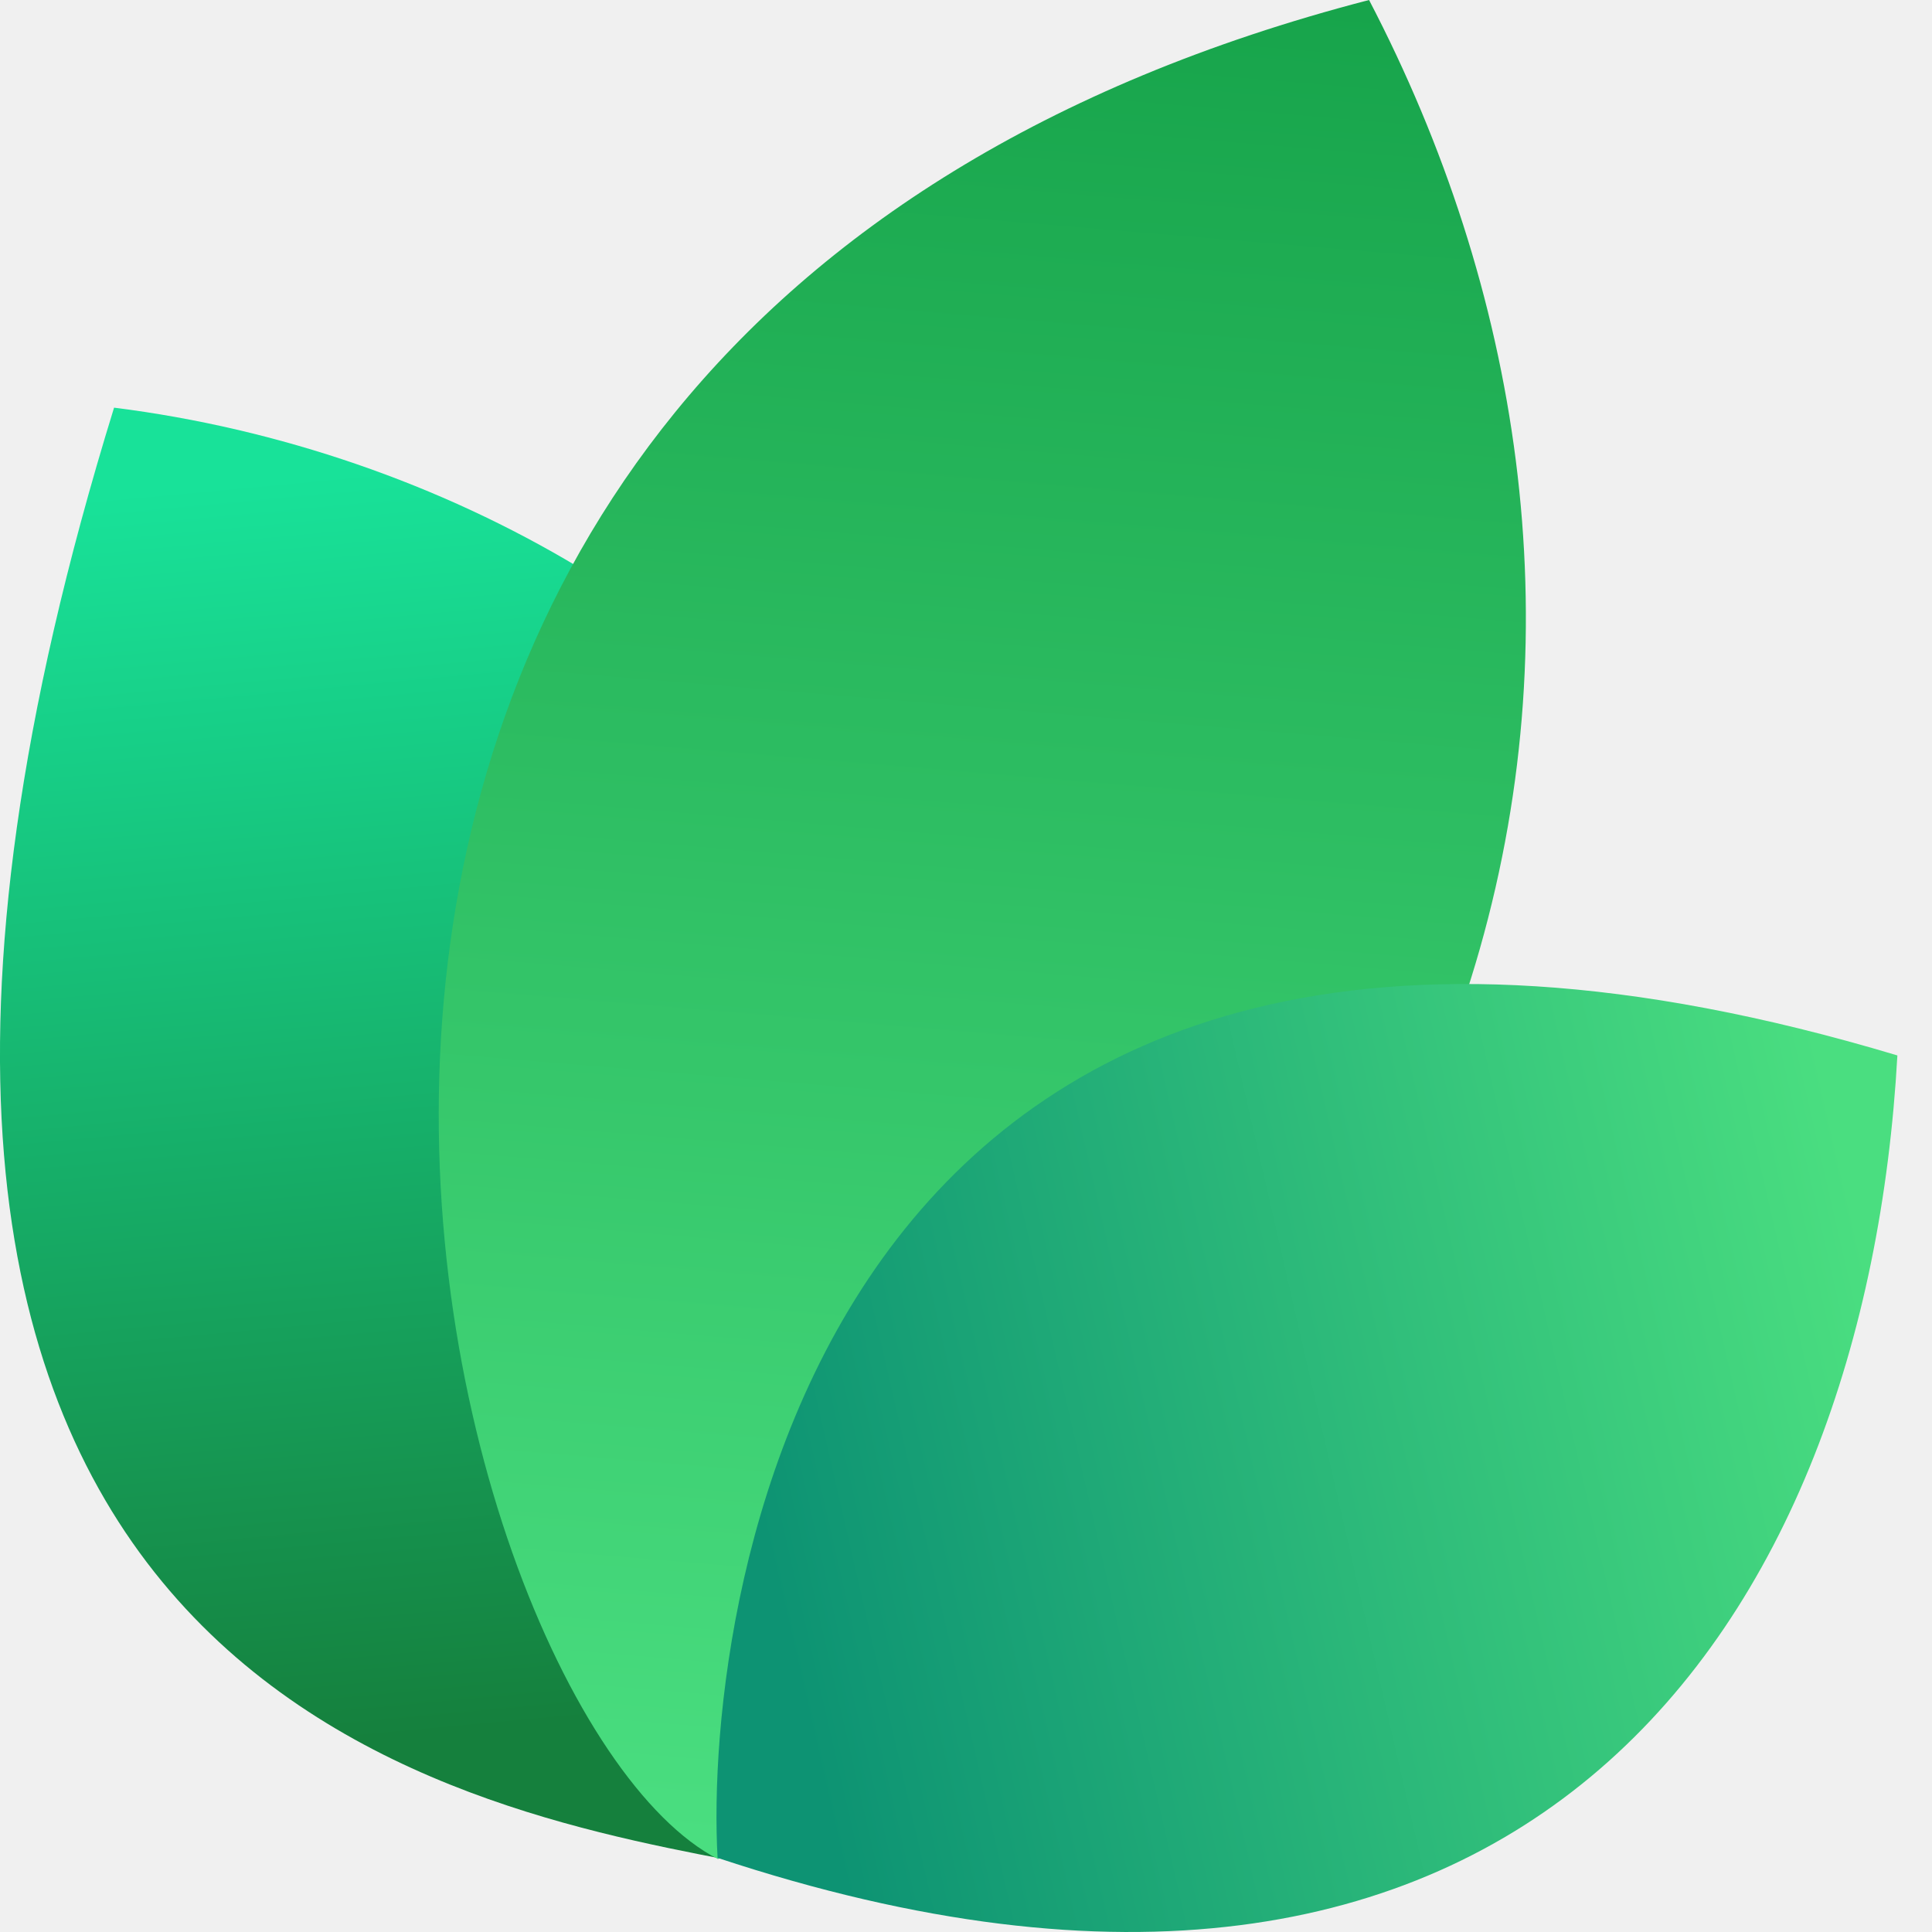
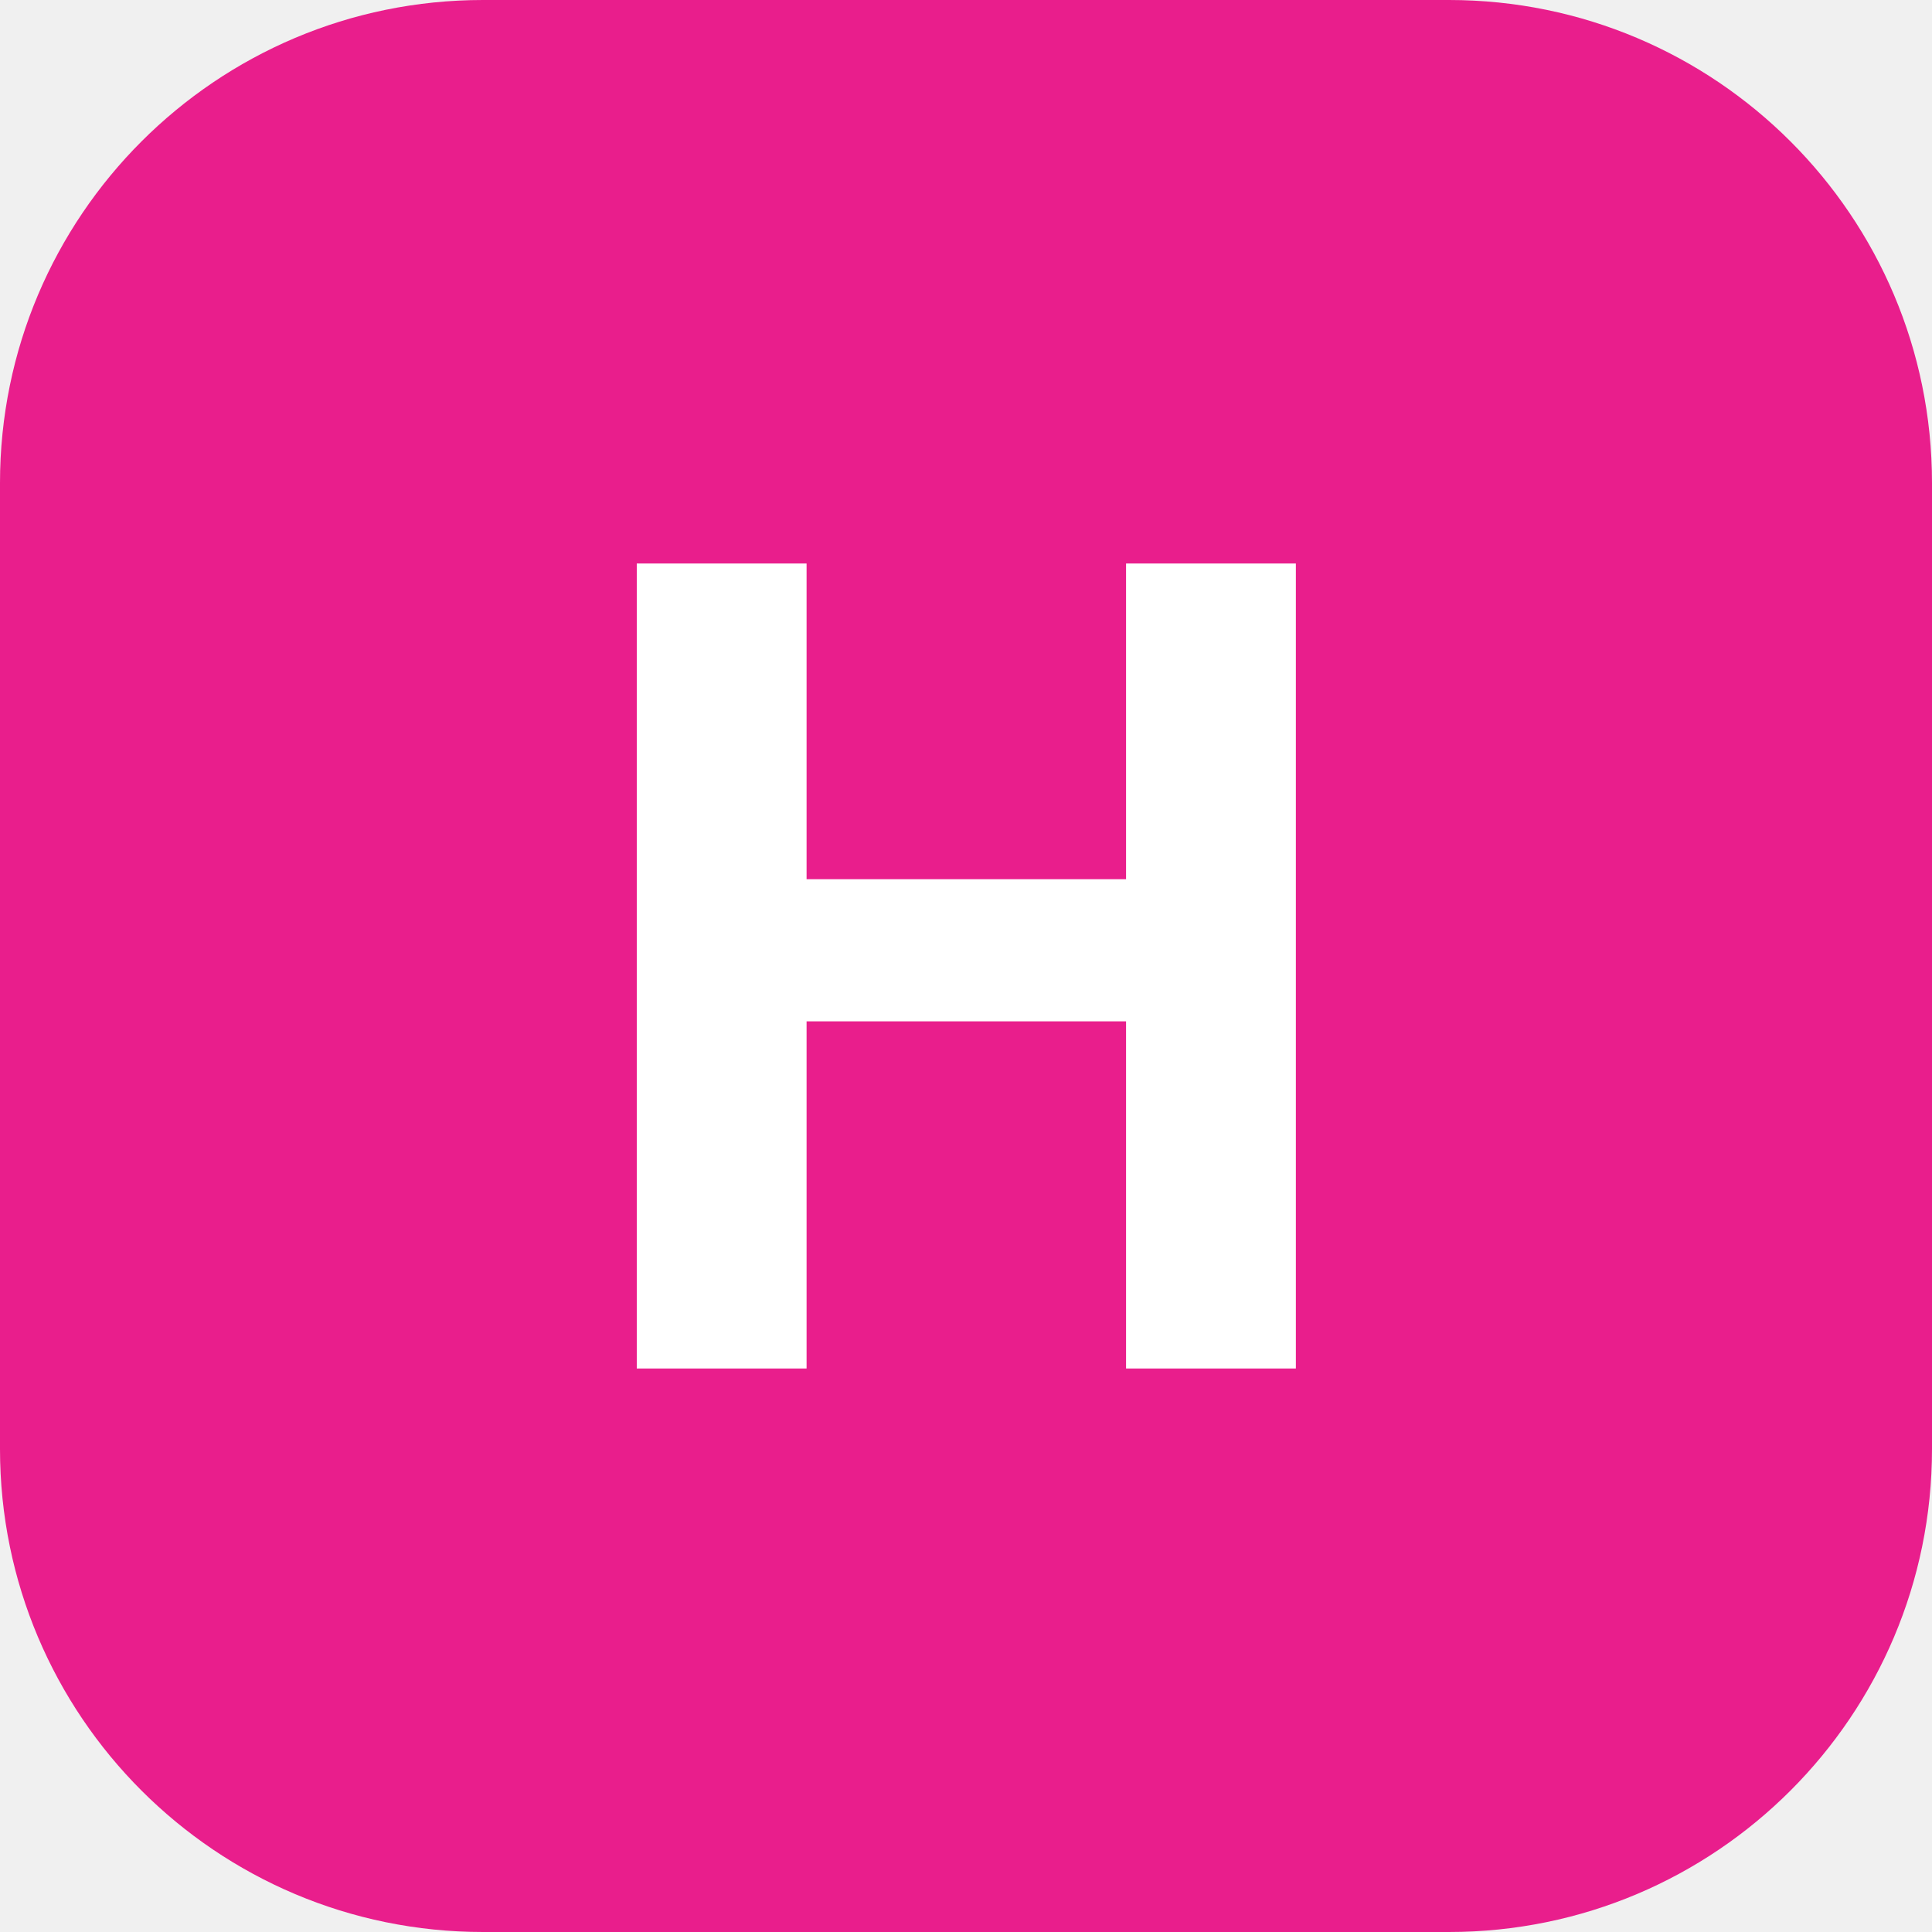
<svg xmlns="http://www.w3.org/2000/svg" width="24" height="24" viewBox="0 0 24 24" fill="none">
-   <path d="M9.061 23.108C5.268 22.377 -3.391 20.627 1.417 5.064C9.634 6.099 16.973 14.064 9.061 23.108Z" fill="url(#paint0_linear_17557_2021)" />
-   <path d="M8.919 23.094C5.276 21.222 0.784 4.209 17.007 0C20.757 7.193 19.621 16.545 8.919 23.094Z" fill="url(#paint1_linear_17557_2021)" />
-   <path d="M8.914 23.079C8.735 19.882 10.159 9.085 23.57 13.111C23.181 20.123 18.984 26.418 8.914 23.079Z" fill="url(#paint2_linear_17557_2021)" />
-   <defs>
-     <linearGradient id="paint0_linear_17557_2021" x1="3.776" y1="5.916" x2="5.232" y2="21.559" gradientUnits="userSpaceOnUse">
-       <stop stop-color="#18E299" />
-       <stop offset="1" stop-color="#15803D" />
-     </linearGradient>
-     <linearGradient id="paint1_linear_17557_2021" x1="12.171" y1="-0.718" x2="10.19" y2="22.983" gradientUnits="userSpaceOnUse">
-       <stop stop-color="#16A34A" />
-       <stop offset="1" stop-color="#4ADE80" />
-     </linearGradient>
-     <linearGradient id="paint2_linear_17557_2021" x1="23.133" y1="15.353" x2="9.338" y2="18.52" gradientUnits="userSpaceOnUse">
-       <stop stop-color="#4ADE80" />
-       <stop offset="1" stop-color="#0D9373" />
-     </linearGradient>
-   </defs>
+   <rect width="24" height="24" rx="6" fill="#E91E8C" />
+   <text x="12" y="17" font-family="system-ui, sans-serif" font-size="14" font-weight="bold" fill="white" text-anchor="middle">H</text>
</svg>
